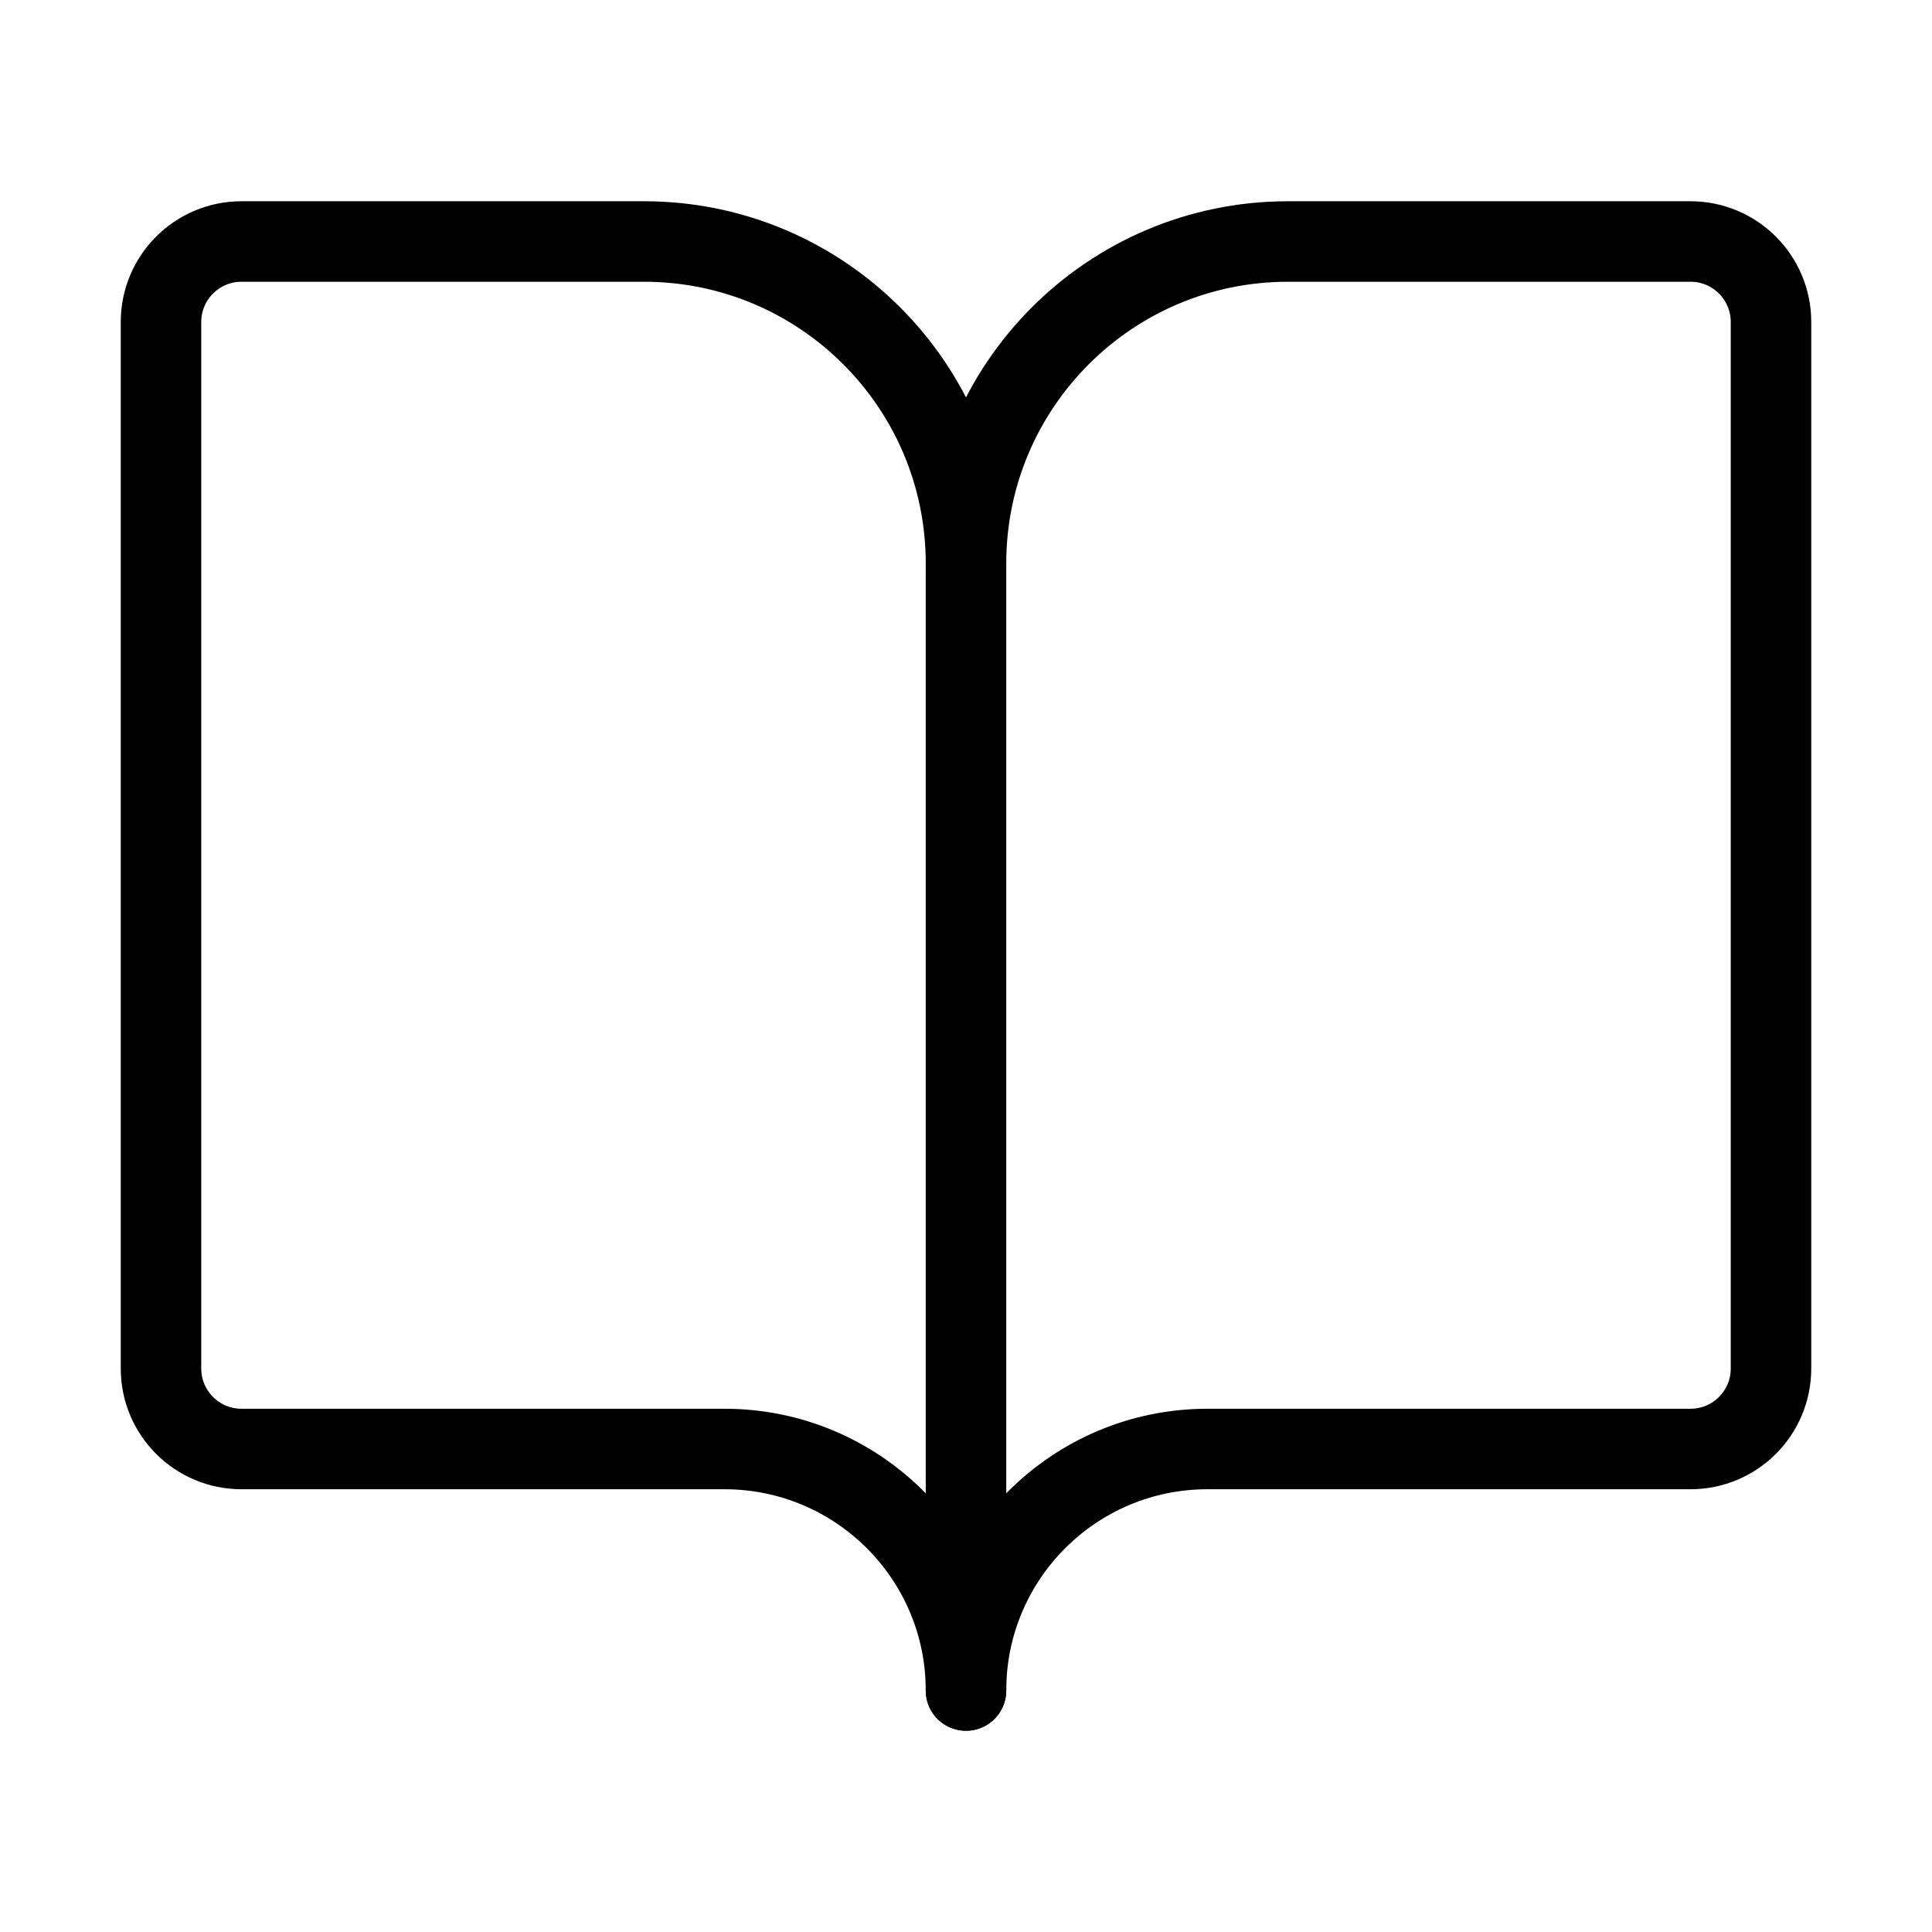
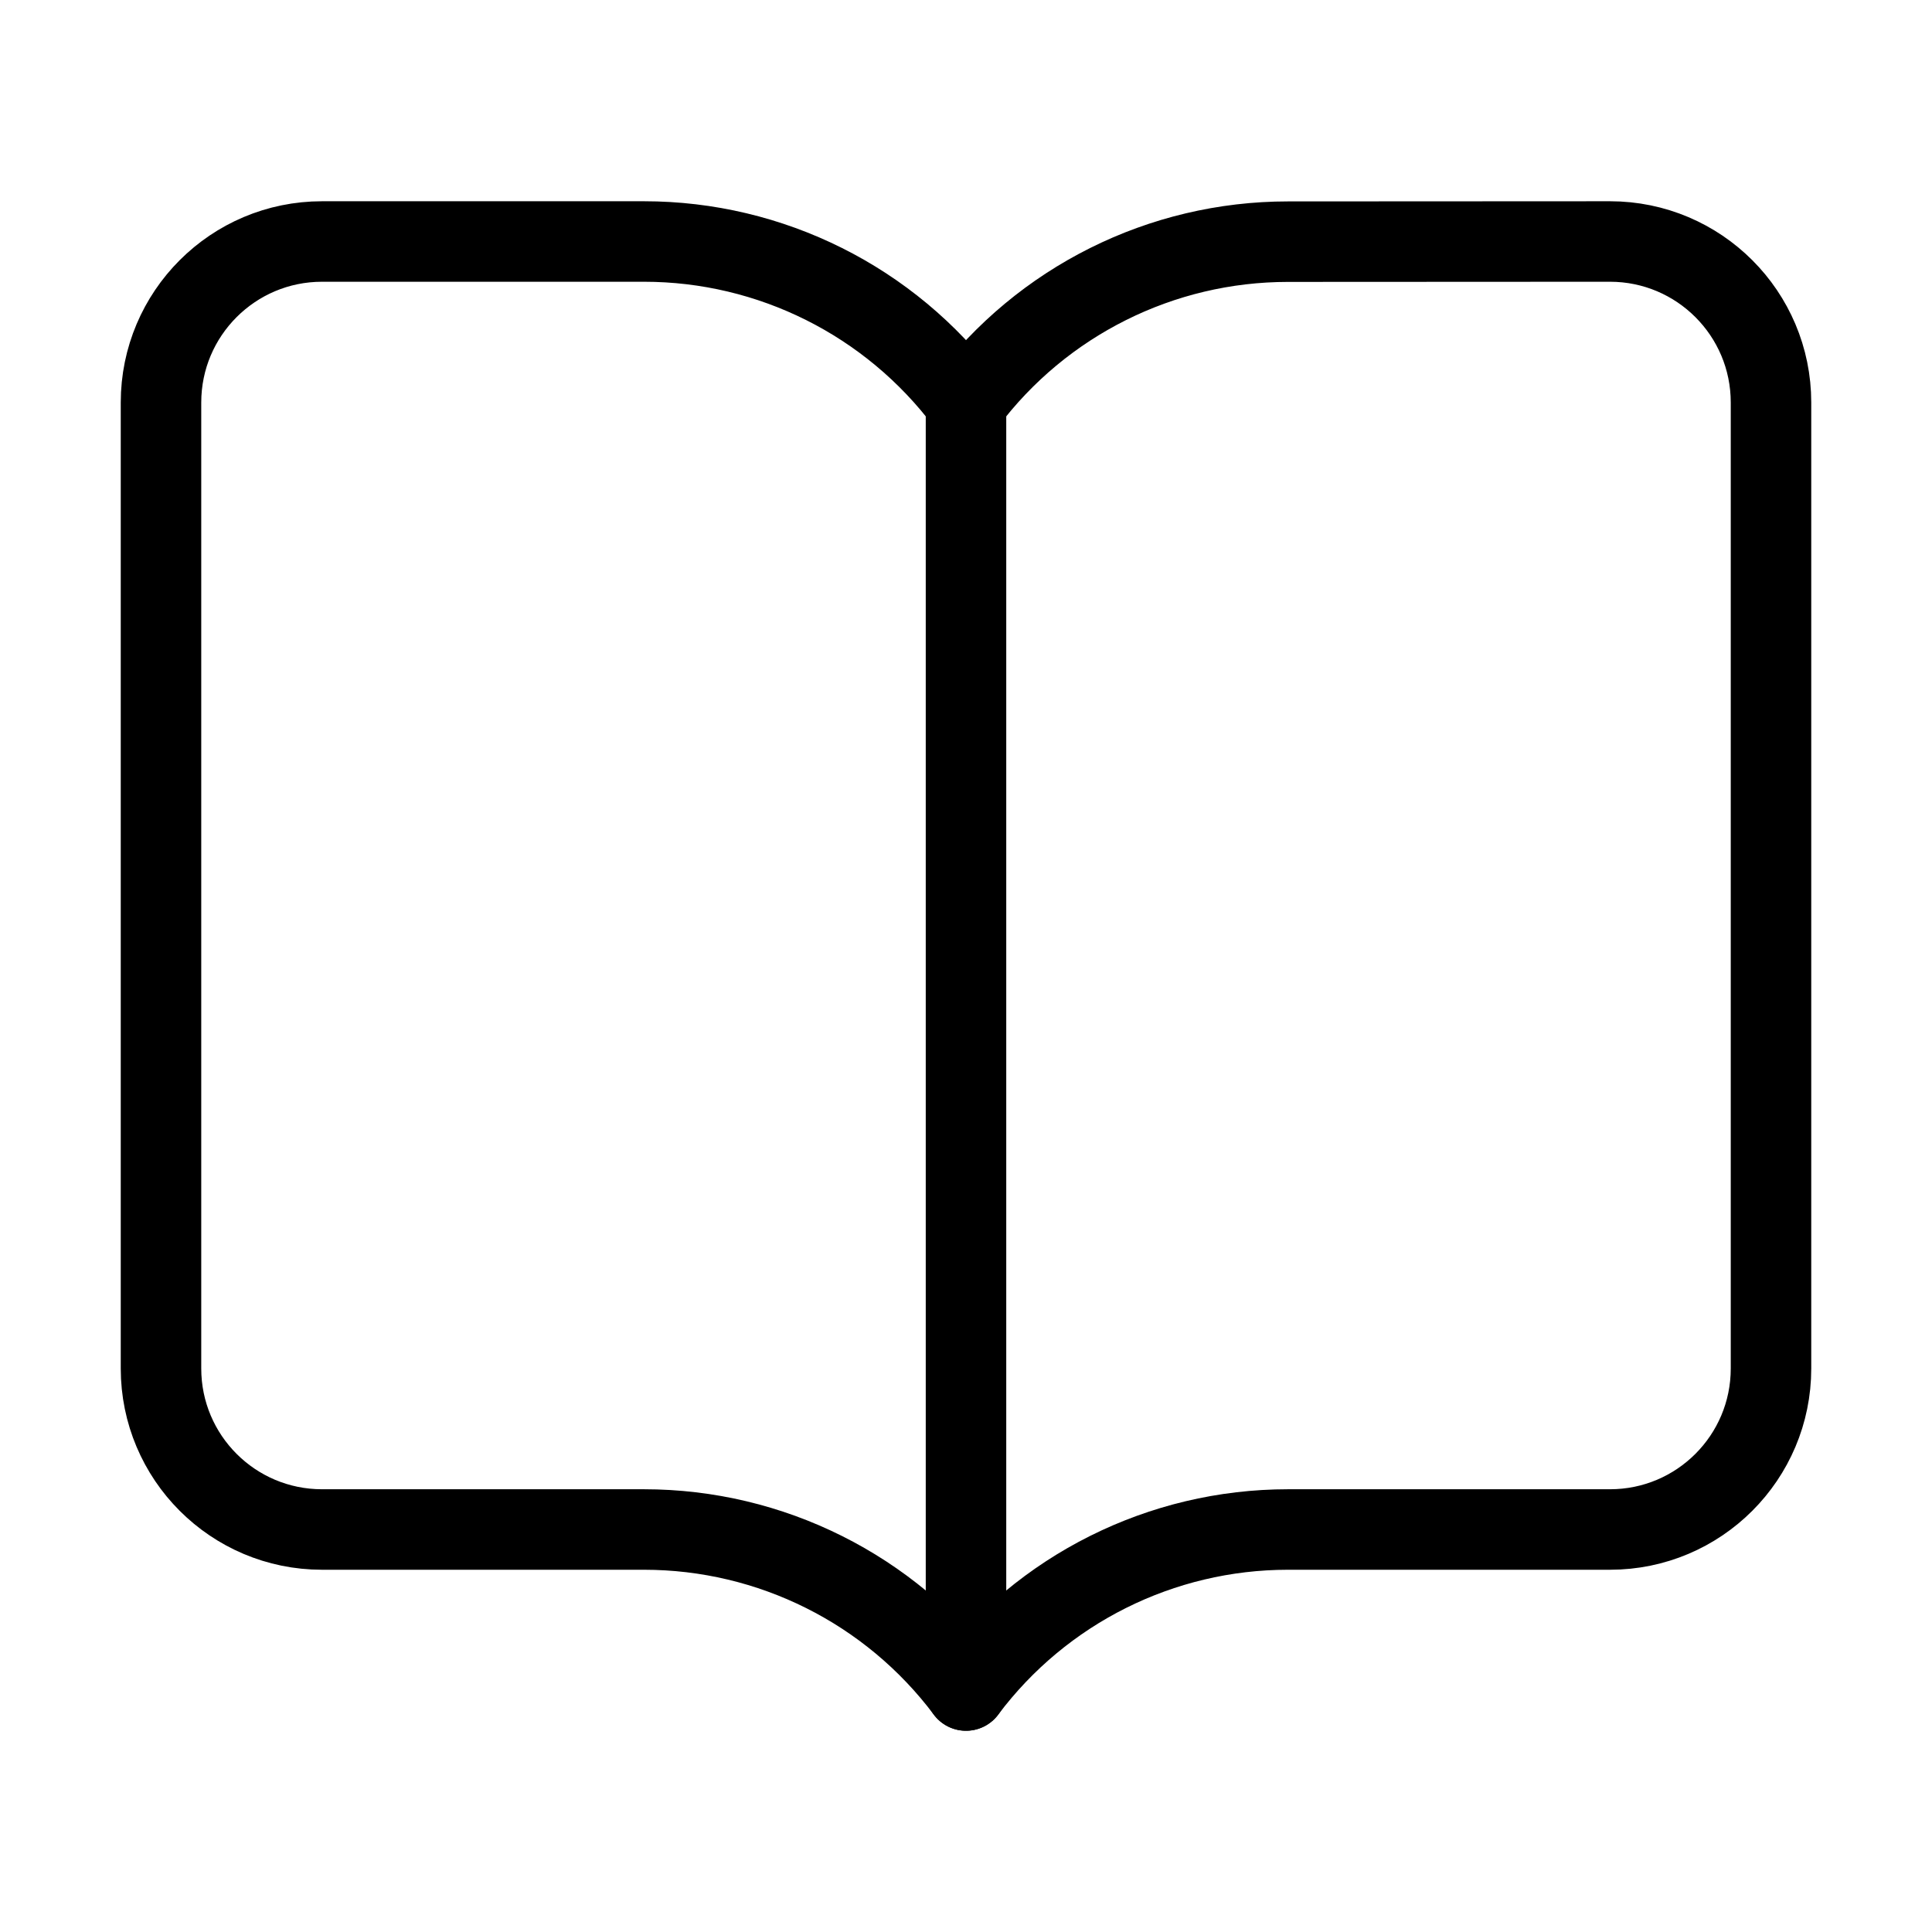
<svg xmlns="http://www.w3.org/2000/svg" width="24" height="24" viewBox="0 0 24 24" fill="none" stroke="currentColor" stroke-width="calc((100vw - 100vh) / 10)" stroke-linecap="round" stroke-linejoin="round">
-   <path vector-effect="non-scaling-stroke" d="M12 7v14" />
-   <path vector-effect="non-scaling-stroke" d="M3 18a1 1 0 0 1-1-1V4a1 1 0 0 1 1-1h5a4 4 0 0 1 4 4 4 4 0 0 1 4-4h5a1 1 0 0 1 1 1v13a1 1 0 0 1-1 1h-6a3 3 0 0 0-3 3 3 3 0 0 0-3-3z" />
+   <path vector-effect="non-scaling-stroke" d="M12 5v16" />
+   <path vector-effect="non-scaling-stroke" d="M20.001 19A2 2 0 0022 17V5a2 2 0 00-1.999-2L16 3.002A5 5 0 0012 5a5 5 0 00-4-2H4a2 2 0 00-2 2v12a2 2 0 001.999 2H8a5 5 0 014 2 5 5 0 014-2z" />
</svg>
